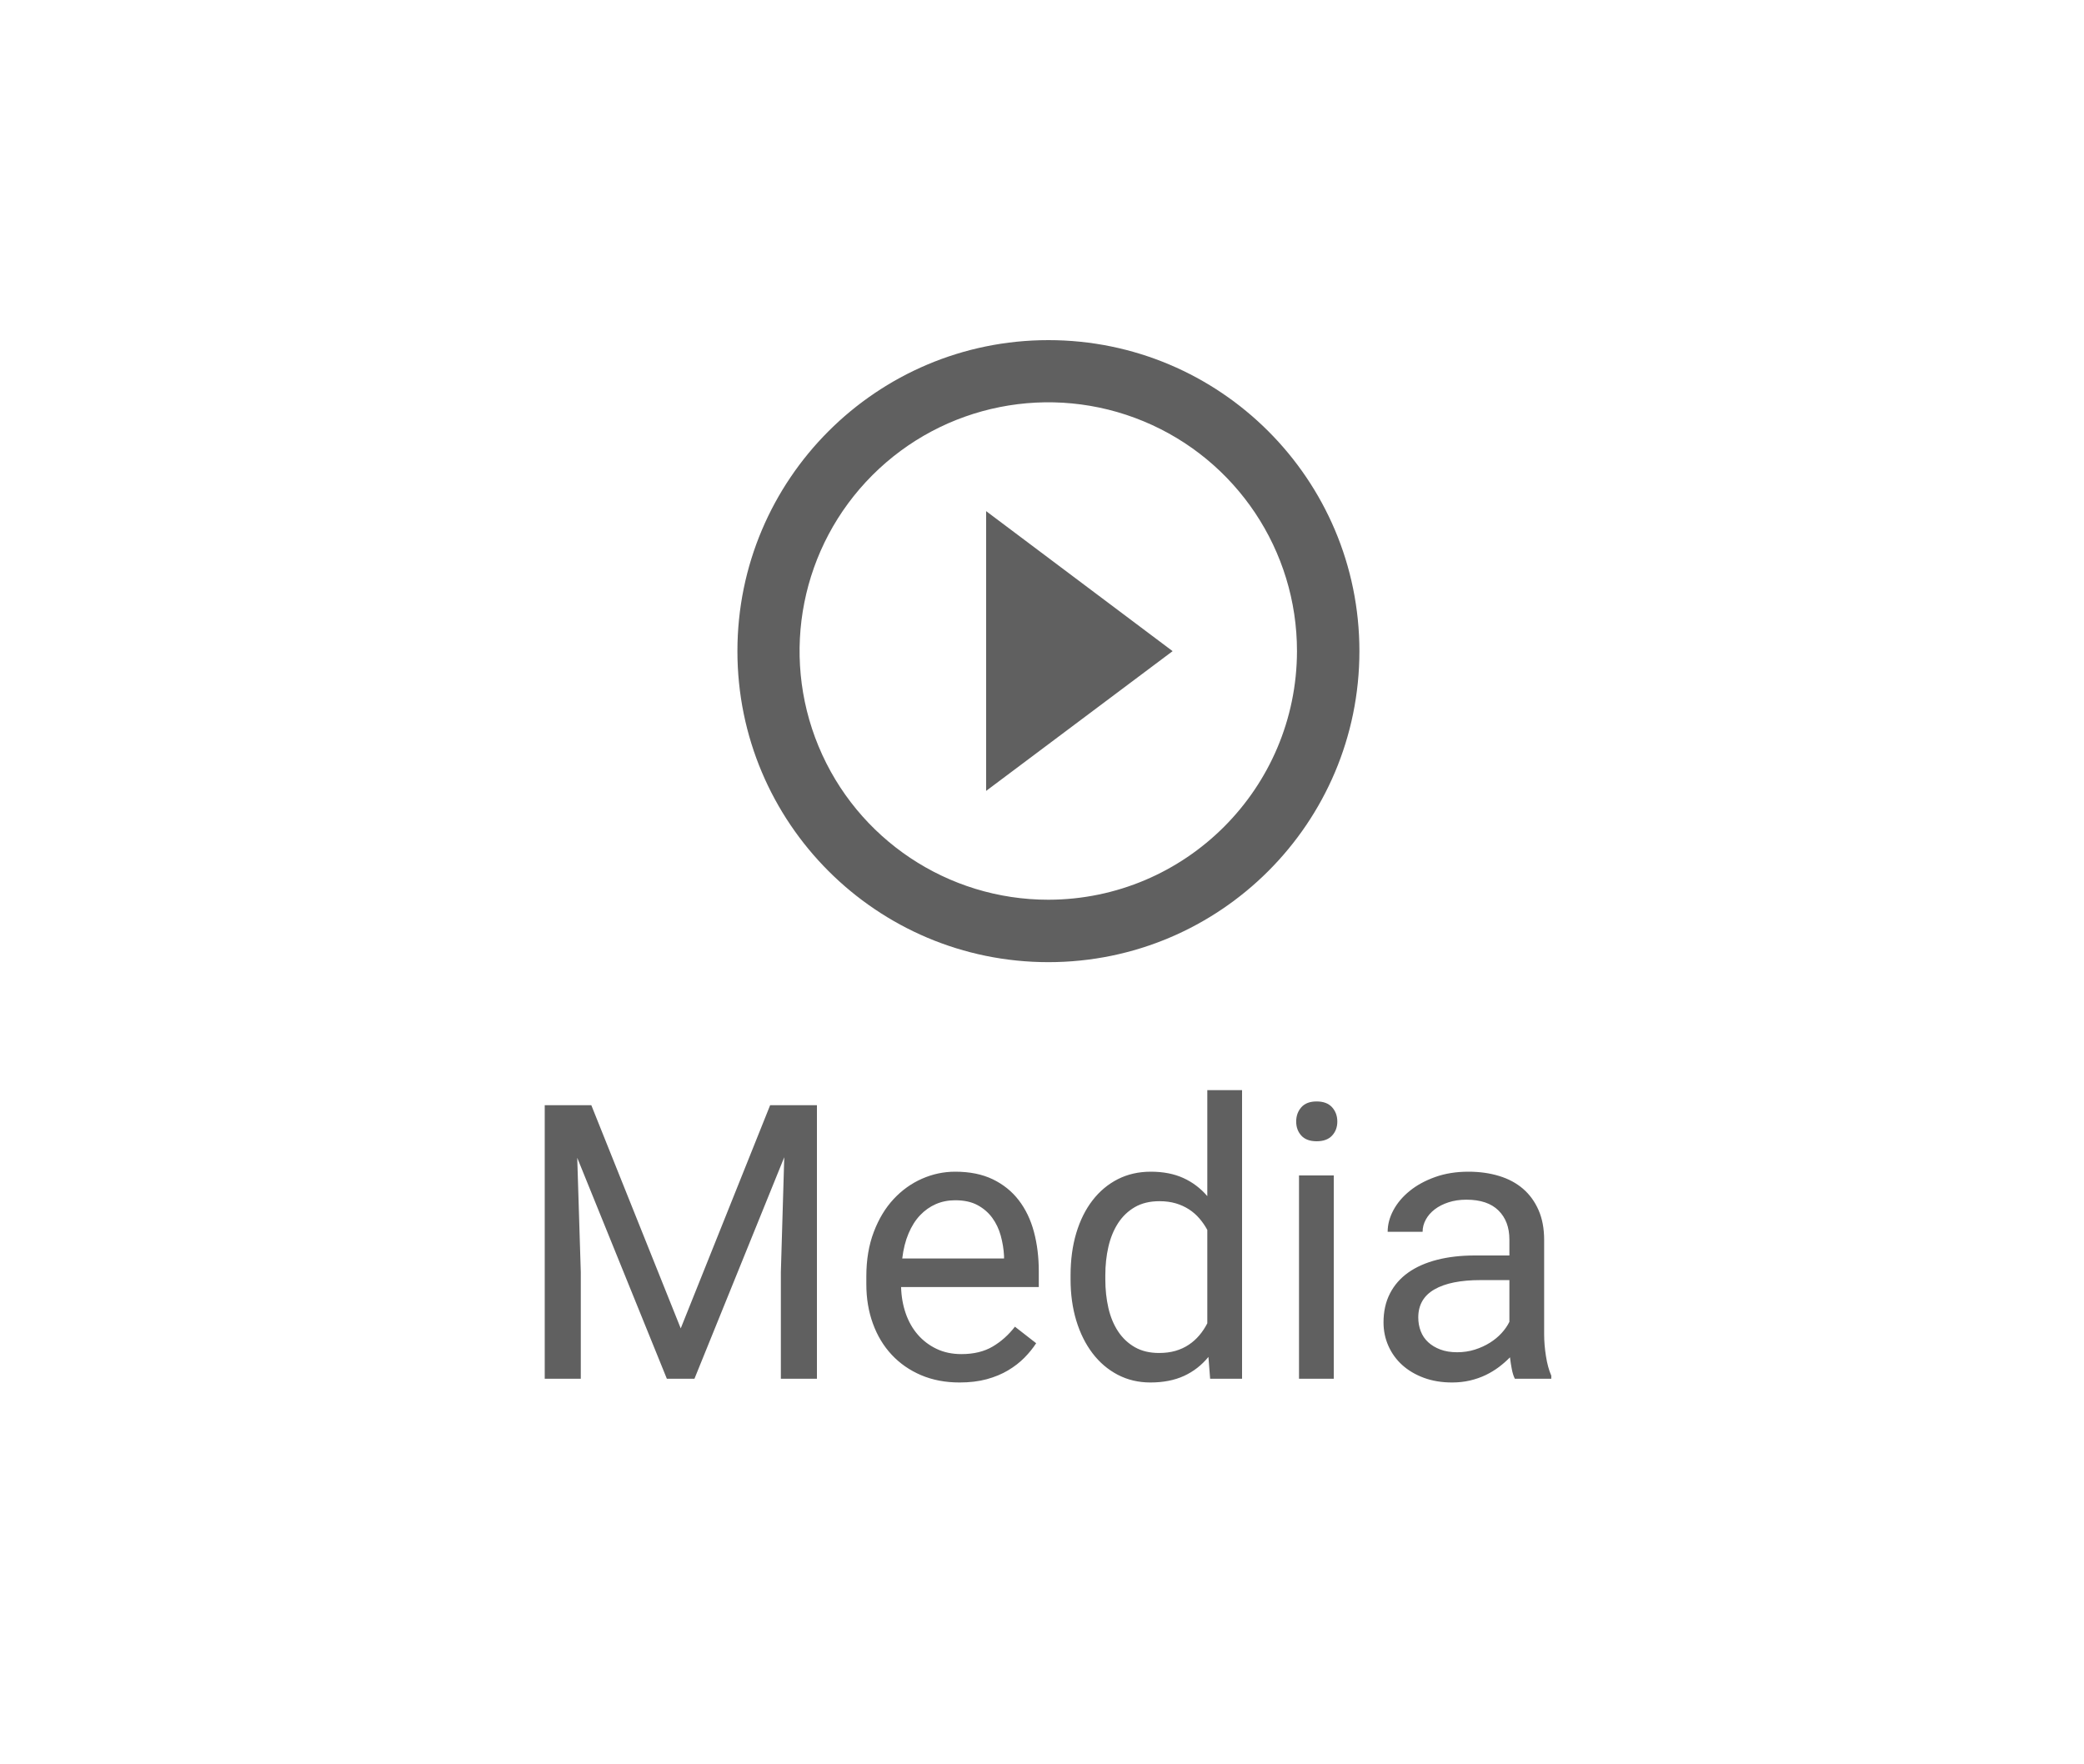
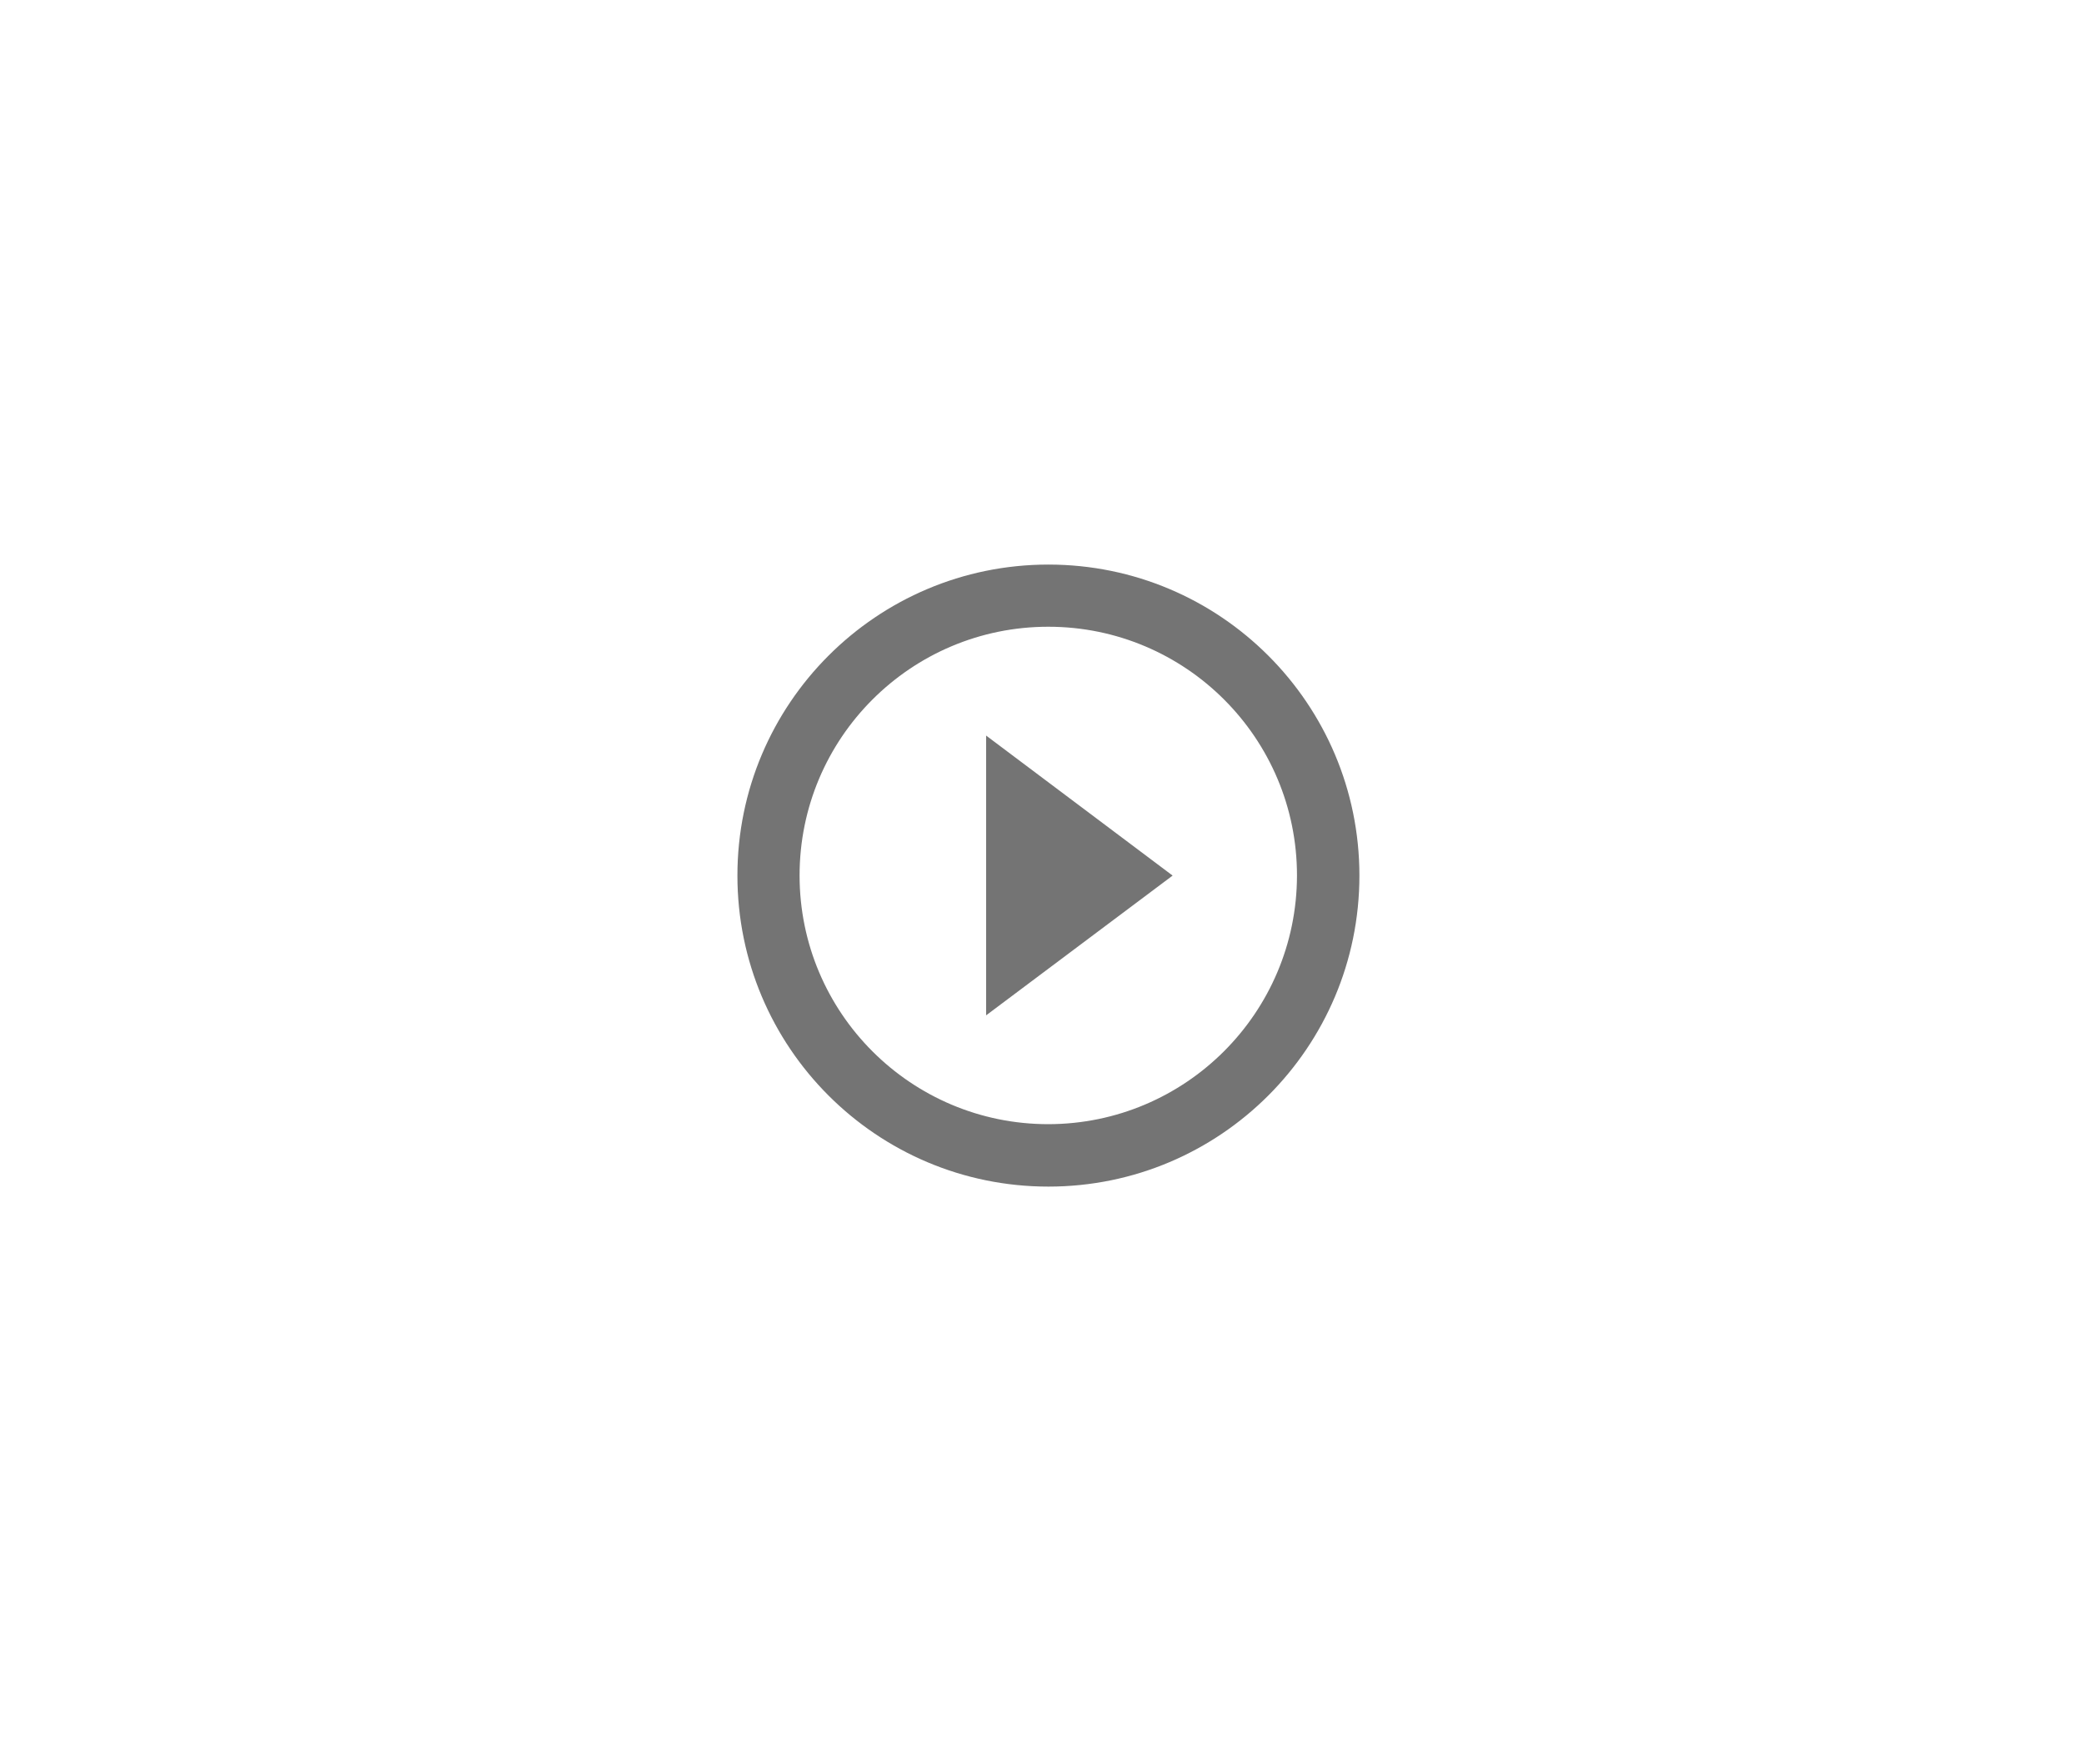
- <svg xmlns="http://www.w3.org/2000/svg" style="isolation:isolate" viewBox="0 0 65 55" width="65" height="55">
+ <svg xmlns="http://www.w3.org/2000/svg" viewBox="0 0 65 55">
  <defs>
-     <clipPath id="_clipPath_S8eWdbu5bF8oEgbX5GnLa9cTReTearps">
+     <style>
+       .cls-1 {
+         clip-path: url(#clip-Media);
+       }
+ 
+       .cls-2 {
+         fill: #747474;
+       }
+ 
+       .cls-3 {
+         fill: rgba(255,255,255,0);
+       }
+     </style>
+     <clipPath id="clip-Media">
      <rect width="65" height="55" />
    </clipPath>
  </defs>
-   <g clip-path="url(#_clipPath_S8eWdbu5bF8oEgbX5GnLa9cTReTearps)">
-     <clipPath id="_clipPath_qbAQjn2trMzmPluZ67NQ2v32VwYTdCdx">
-       <rect x="0" y="0" width="65" height="55" transform="matrix(1,0,0,1,0,0)" fill="rgb(255,255,255)" />
-     </clipPath>
-     <g clip-path="url(#_clipPath_qbAQjn2trMzmPluZ67NQ2v32VwYTdCdx)">
-       <g id="Media">
-         <rect x="0" y="0" width="65" height="55" transform="matrix(1,0,0,1,0,0)" fill="rgb(255,255,255)" />
-         <g id="Group_423">
-           <path d=" M 30.757 24.667 L 36.574 20.308 L 30.757 15.941 L 30.757 24.667 Z  M 32.7 10.608 C 27.343 10.608 23 14.951 23 20.308 C 23 25.665 27.343 30.008 32.7 30.008 C 38.057 30.008 42.4 25.665 42.4 20.308 C 42.4 14.951 38.057 10.608 32.7 10.608 Z  M 32.7 28.061 C 29.562 28.063 26.732 26.173 25.53 23.274 C 24.329 20.375 24.992 17.038 27.211 14.819 C 29.43 12.6 32.767 11.937 35.666 13.138 C 38.565 14.34 40.455 17.17 40.453 20.308 C 40.445 24.587 36.979 28.053 32.7 28.061 L 32.7 28.061 Z " fill="rgb(96,96,96)" />
-           <path d=" M 16.99 34.469 L 18.443 34.469 L 21.232 41.43 L 24.021 34.469 L 25.48 34.469 L 25.48 43 L 24.355 43 L 24.355 39.678 L 24.461 36.092 L 21.66 43 L 20.799 43 L 18.004 36.109 L 18.115 39.678 L 18.115 43 L 16.99 43 L 16.99 34.469 L 16.99 34.469 Z  M 29.928 43.117 L 29.928 43.117 L 29.928 43.117 Q 29.266 43.117 28.729 42.889 L 28.729 42.889 L 28.729 42.889 Q 28.193 42.66 27.813 42.253 L 27.813 42.253 L 27.813 42.253 Q 27.432 41.846 27.227 41.283 L 27.227 41.283 L 27.227 41.283 Q 27.021 40.721 27.021 40.053 L 27.021 40.053 L 27.021 39.807 L 27.021 39.807 Q 27.021 39.033 27.253 38.424 L 27.253 38.424 L 27.253 38.424 Q 27.484 37.814 27.871 37.398 L 27.871 37.398 L 27.871 37.398 Q 28.258 36.982 28.756 36.763 L 28.756 36.763 L 28.756 36.763 Q 29.254 36.543 29.793 36.543 L 29.793 36.543 L 29.793 36.543 Q 30.473 36.543 30.965 36.78 L 30.965 36.78 L 30.965 36.78 Q 31.457 37.018 31.776 37.434 L 31.776 37.434 L 31.776 37.434 Q 32.096 37.85 32.248 38.418 L 32.248 38.418 L 32.248 38.418 Q 32.4 38.986 32.4 39.654 L 32.4 39.654 L 32.4 40.141 L 28.105 40.141 L 28.105 40.141 Q 28.117 40.58 28.249 40.961 L 28.249 40.961 L 28.249 40.961 Q 28.381 41.342 28.624 41.623 L 28.624 41.623 L 28.624 41.623 Q 28.867 41.904 29.21 42.068 L 29.21 42.068 L 29.21 42.068 Q 29.553 42.232 29.986 42.232 L 29.986 42.232 L 29.986 42.232 Q 30.561 42.232 30.959 41.998 L 30.959 41.998 L 30.959 41.998 Q 31.357 41.764 31.656 41.377 L 31.656 41.377 L 32.318 41.893 L 32.318 41.893 Q 32.166 42.127 31.949 42.347 L 31.949 42.347 L 31.949 42.347 Q 31.732 42.566 31.442 42.739 L 31.442 42.739 L 31.442 42.739 Q 31.152 42.912 30.777 43.015 L 30.777 43.015 L 30.777 43.015 Q 30.402 43.117 29.928 43.117 Z  M 29.793 37.434 L 29.793 37.434 L 29.793 37.434 Q 29.465 37.434 29.189 37.554 L 29.189 37.554 L 29.189 37.554 Q 28.914 37.674 28.697 37.902 L 28.697 37.902 L 28.697 37.902 Q 28.48 38.131 28.337 38.471 L 28.337 38.471 L 28.337 38.471 Q 28.193 38.811 28.141 39.25 L 28.141 39.25 L 31.316 39.25 L 31.316 39.168 L 31.316 39.168 Q 31.299 38.852 31.214 38.541 L 31.214 38.541 L 31.214 38.541 Q 31.129 38.23 30.95 37.984 L 30.95 37.984 L 30.95 37.984 Q 30.771 37.738 30.49 37.586 L 30.49 37.586 L 30.49 37.586 Q 30.209 37.434 29.793 37.434 Z  M 33.391 39.9 L 33.391 39.777 L 33.391 39.777 Q 33.391 39.051 33.569 38.456 L 33.569 38.456 L 33.569 38.456 Q 33.748 37.861 34.076 37.437 L 34.076 37.437 L 34.076 37.437 Q 34.404 37.012 34.864 36.777 L 34.864 36.777 L 34.864 36.777 Q 35.324 36.543 35.893 36.543 L 35.893 36.543 L 35.893 36.543 Q 36.473 36.543 36.906 36.739 L 36.906 36.739 L 36.906 36.739 Q 37.34 36.936 37.656 37.305 L 37.656 37.305 L 37.656 34 L 38.74 34 L 38.74 43 L 37.744 43 L 37.691 42.32 L 37.691 42.32 Q 37.375 42.707 36.93 42.912 L 36.93 42.912 L 36.93 42.912 Q 36.484 43.117 35.881 43.117 L 35.881 43.117 L 35.881 43.117 Q 35.324 43.117 34.864 42.877 L 34.864 42.877 L 34.864 42.877 Q 34.404 42.637 34.076 42.206 L 34.076 42.206 L 34.076 42.206 Q 33.748 41.775 33.569 41.187 L 33.569 41.187 L 33.569 41.187 Q 33.391 40.598 33.391 39.9 L 33.391 39.9 L 33.391 39.9 Z  M 34.475 39.777 L 34.475 39.9 L 34.475 39.9 Q 34.475 40.375 34.571 40.794 L 34.571 40.794 L 34.571 40.794 Q 34.668 41.213 34.873 41.523 L 34.873 41.523 L 34.873 41.523 Q 35.078 41.834 35.395 42.016 L 35.395 42.016 L 35.395 42.016 Q 35.711 42.197 36.15 42.197 L 36.15 42.197 L 36.15 42.197 Q 36.438 42.197 36.666 42.13 L 36.666 42.13 L 36.666 42.13 Q 36.895 42.063 37.079 41.939 L 37.079 41.939 L 37.079 41.939 Q 37.264 41.816 37.407 41.646 L 37.407 41.646 L 37.407 41.646 Q 37.551 41.477 37.656 41.271 L 37.656 41.271 L 37.656 38.359 L 37.656 38.359 Q 37.551 38.166 37.41 38.002 L 37.41 38.002 L 37.41 38.002 Q 37.27 37.838 37.085 37.718 L 37.085 37.718 L 37.085 37.718 Q 36.9 37.598 36.672 37.53 L 36.672 37.53 L 36.672 37.53 Q 36.443 37.463 36.162 37.463 L 36.162 37.463 L 36.162 37.463 Q 35.717 37.463 35.397 37.647 L 35.397 37.647 L 35.397 37.647 Q 35.078 37.832 34.873 38.148 L 34.873 38.148 L 34.873 38.148 Q 34.668 38.465 34.571 38.884 L 34.571 38.884 L 34.571 38.884 Q 34.475 39.303 34.475 39.777 L 34.475 39.777 L 34.475 39.777 Z  M 41.6 36.66 L 41.6 43 L 40.516 43 L 40.516 36.66 L 41.6 36.66 L 41.6 36.66 Z  M 40.428 34.979 L 40.428 34.979 L 40.428 34.979 Q 40.428 34.715 40.589 34.533 L 40.589 34.533 L 40.589 34.533 Q 40.75 34.352 41.066 34.352 L 41.066 34.352 L 41.066 34.352 Q 41.383 34.352 41.547 34.533 L 41.547 34.533 L 41.547 34.533 Q 41.711 34.715 41.711 34.979 L 41.711 34.979 L 41.711 34.979 Q 41.711 35.242 41.547 35.418 L 41.547 35.418 L 41.547 35.418 Q 41.383 35.594 41.066 35.594 L 41.066 35.594 L 41.066 35.594 Q 40.75 35.594 40.589 35.418 L 40.589 35.418 L 40.589 35.418 Q 40.428 35.242 40.428 34.979 Z  M 48.385 43 L 47.248 43 L 47.248 43 Q 47.189 42.883 47.154 42.704 L 47.154 42.704 L 47.154 42.704 Q 47.119 42.525 47.096 42.332 L 47.096 42.332 L 47.096 42.332 Q 46.943 42.49 46.753 42.634 L 46.753 42.634 L 46.753 42.634 Q 46.563 42.777 46.337 42.886 L 46.337 42.886 L 46.337 42.886 Q 46.111 42.994 45.848 43.056 L 45.848 43.056 L 45.848 43.056 Q 45.584 43.117 45.291 43.117 L 45.291 43.117 L 45.291 43.117 Q 44.805 43.117 44.409 42.971 L 44.409 42.971 L 44.409 42.971 Q 44.014 42.824 43.735 42.572 L 43.735 42.572 L 43.735 42.572 Q 43.457 42.32 43.305 41.978 L 43.305 41.978 L 43.305 41.978 Q 43.152 41.635 43.152 41.242 L 43.152 41.242 L 43.152 41.242 Q 43.152 40.732 43.352 40.343 L 43.352 40.343 L 43.352 40.343 Q 43.551 39.953 43.923 39.689 L 43.923 39.689 L 43.923 39.689 Q 44.295 39.426 44.822 39.291 L 44.822 39.291 L 44.822 39.291 Q 45.35 39.156 46 39.156 L 46 39.156 L 47.078 39.156 L 47.078 38.658 L 47.078 38.658 Q 47.078 38.09 46.738 37.753 L 46.738 37.753 L 46.738 37.753 Q 46.398 37.416 45.736 37.416 L 45.736 37.416 L 45.736 37.416 Q 45.432 37.416 45.18 37.498 L 45.18 37.498 L 45.18 37.498 Q 44.928 37.58 44.749 37.718 L 44.749 37.718 L 44.749 37.718 Q 44.57 37.855 44.471 38.037 L 44.471 38.037 L 44.471 38.037 Q 44.371 38.219 44.371 38.418 L 44.371 38.418 L 43.281 38.418 L 43.281 38.418 Q 43.281 38.078 43.46 37.744 L 43.46 37.744 L 43.46 37.744 Q 43.639 37.41 43.967 37.144 L 43.967 37.144 L 43.967 37.144 Q 44.295 36.877 44.761 36.71 L 44.761 36.71 L 44.761 36.71 Q 45.227 36.543 45.801 36.543 L 45.801 36.543 L 45.801 36.543 Q 46.316 36.543 46.753 36.675 L 46.753 36.675 L 46.753 36.675 Q 47.189 36.807 47.5 37.073 L 47.5 37.073 L 47.5 37.073 Q 47.811 37.34 47.986 37.738 L 47.986 37.738 L 47.986 37.738 Q 48.162 38.137 48.162 38.67 L 48.162 38.67 L 48.162 41.617 L 48.162 41.617 Q 48.162 41.939 48.218 42.294 L 48.218 42.294 L 48.218 42.294 Q 48.273 42.648 48.385 42.906 L 48.385 42.906 L 48.385 43 L 48.385 43 Z  M 45.449 42.174 L 45.449 42.174 L 45.449 42.174 Q 45.742 42.174 46 42.092 L 46 42.092 L 46 42.092 Q 46.258 42.01 46.469 41.878 L 46.469 41.878 L 46.469 41.878 Q 46.68 41.746 46.835 41.576 L 46.835 41.576 L 46.835 41.576 Q 46.99 41.406 47.078 41.225 L 47.078 41.225 L 47.078 39.924 L 46.176 39.924 L 46.176 39.924 Q 45.244 39.924 44.74 40.214 L 44.74 40.214 L 44.74 40.214 Q 44.236 40.504 44.236 41.09 L 44.236 41.09 L 44.236 41.09 Q 44.236 41.318 44.313 41.518 L 44.313 41.518 L 44.313 41.518 Q 44.389 41.717 44.544 41.86 L 44.544 41.86 L 44.544 41.86 Q 44.699 42.004 44.925 42.089 L 44.925 42.089 L 44.925 42.089 Q 45.15 42.174 45.449 42.174 Z " fill-rule="evenodd" fill="rgb(96,96,96)" />
-         </g>
-       </g>
+   <g id="Media" class="cls-1">
+     <rect class="cls-3" width="65" height="55" />
+     <g id="Group_423" data-name="Group 423" transform="translate(-89 -555)">
+       <path id="ic_play_circle_outline_24px" class="cls-2" d="M9.757,16.059,15.574,11.7,9.757,7.333ZM11.7,2a9.7,9.7,0,1,0,9.7,9.7A9.7,9.7,0,0,0,11.7,2Zm0,17.453A7.757,7.757,0,1,1,19.453,11.7,7.767,7.767,0,0,1,11.7,19.453Z" transform="translate(110 570.608)" />
    </g>
  </g>
</svg>
